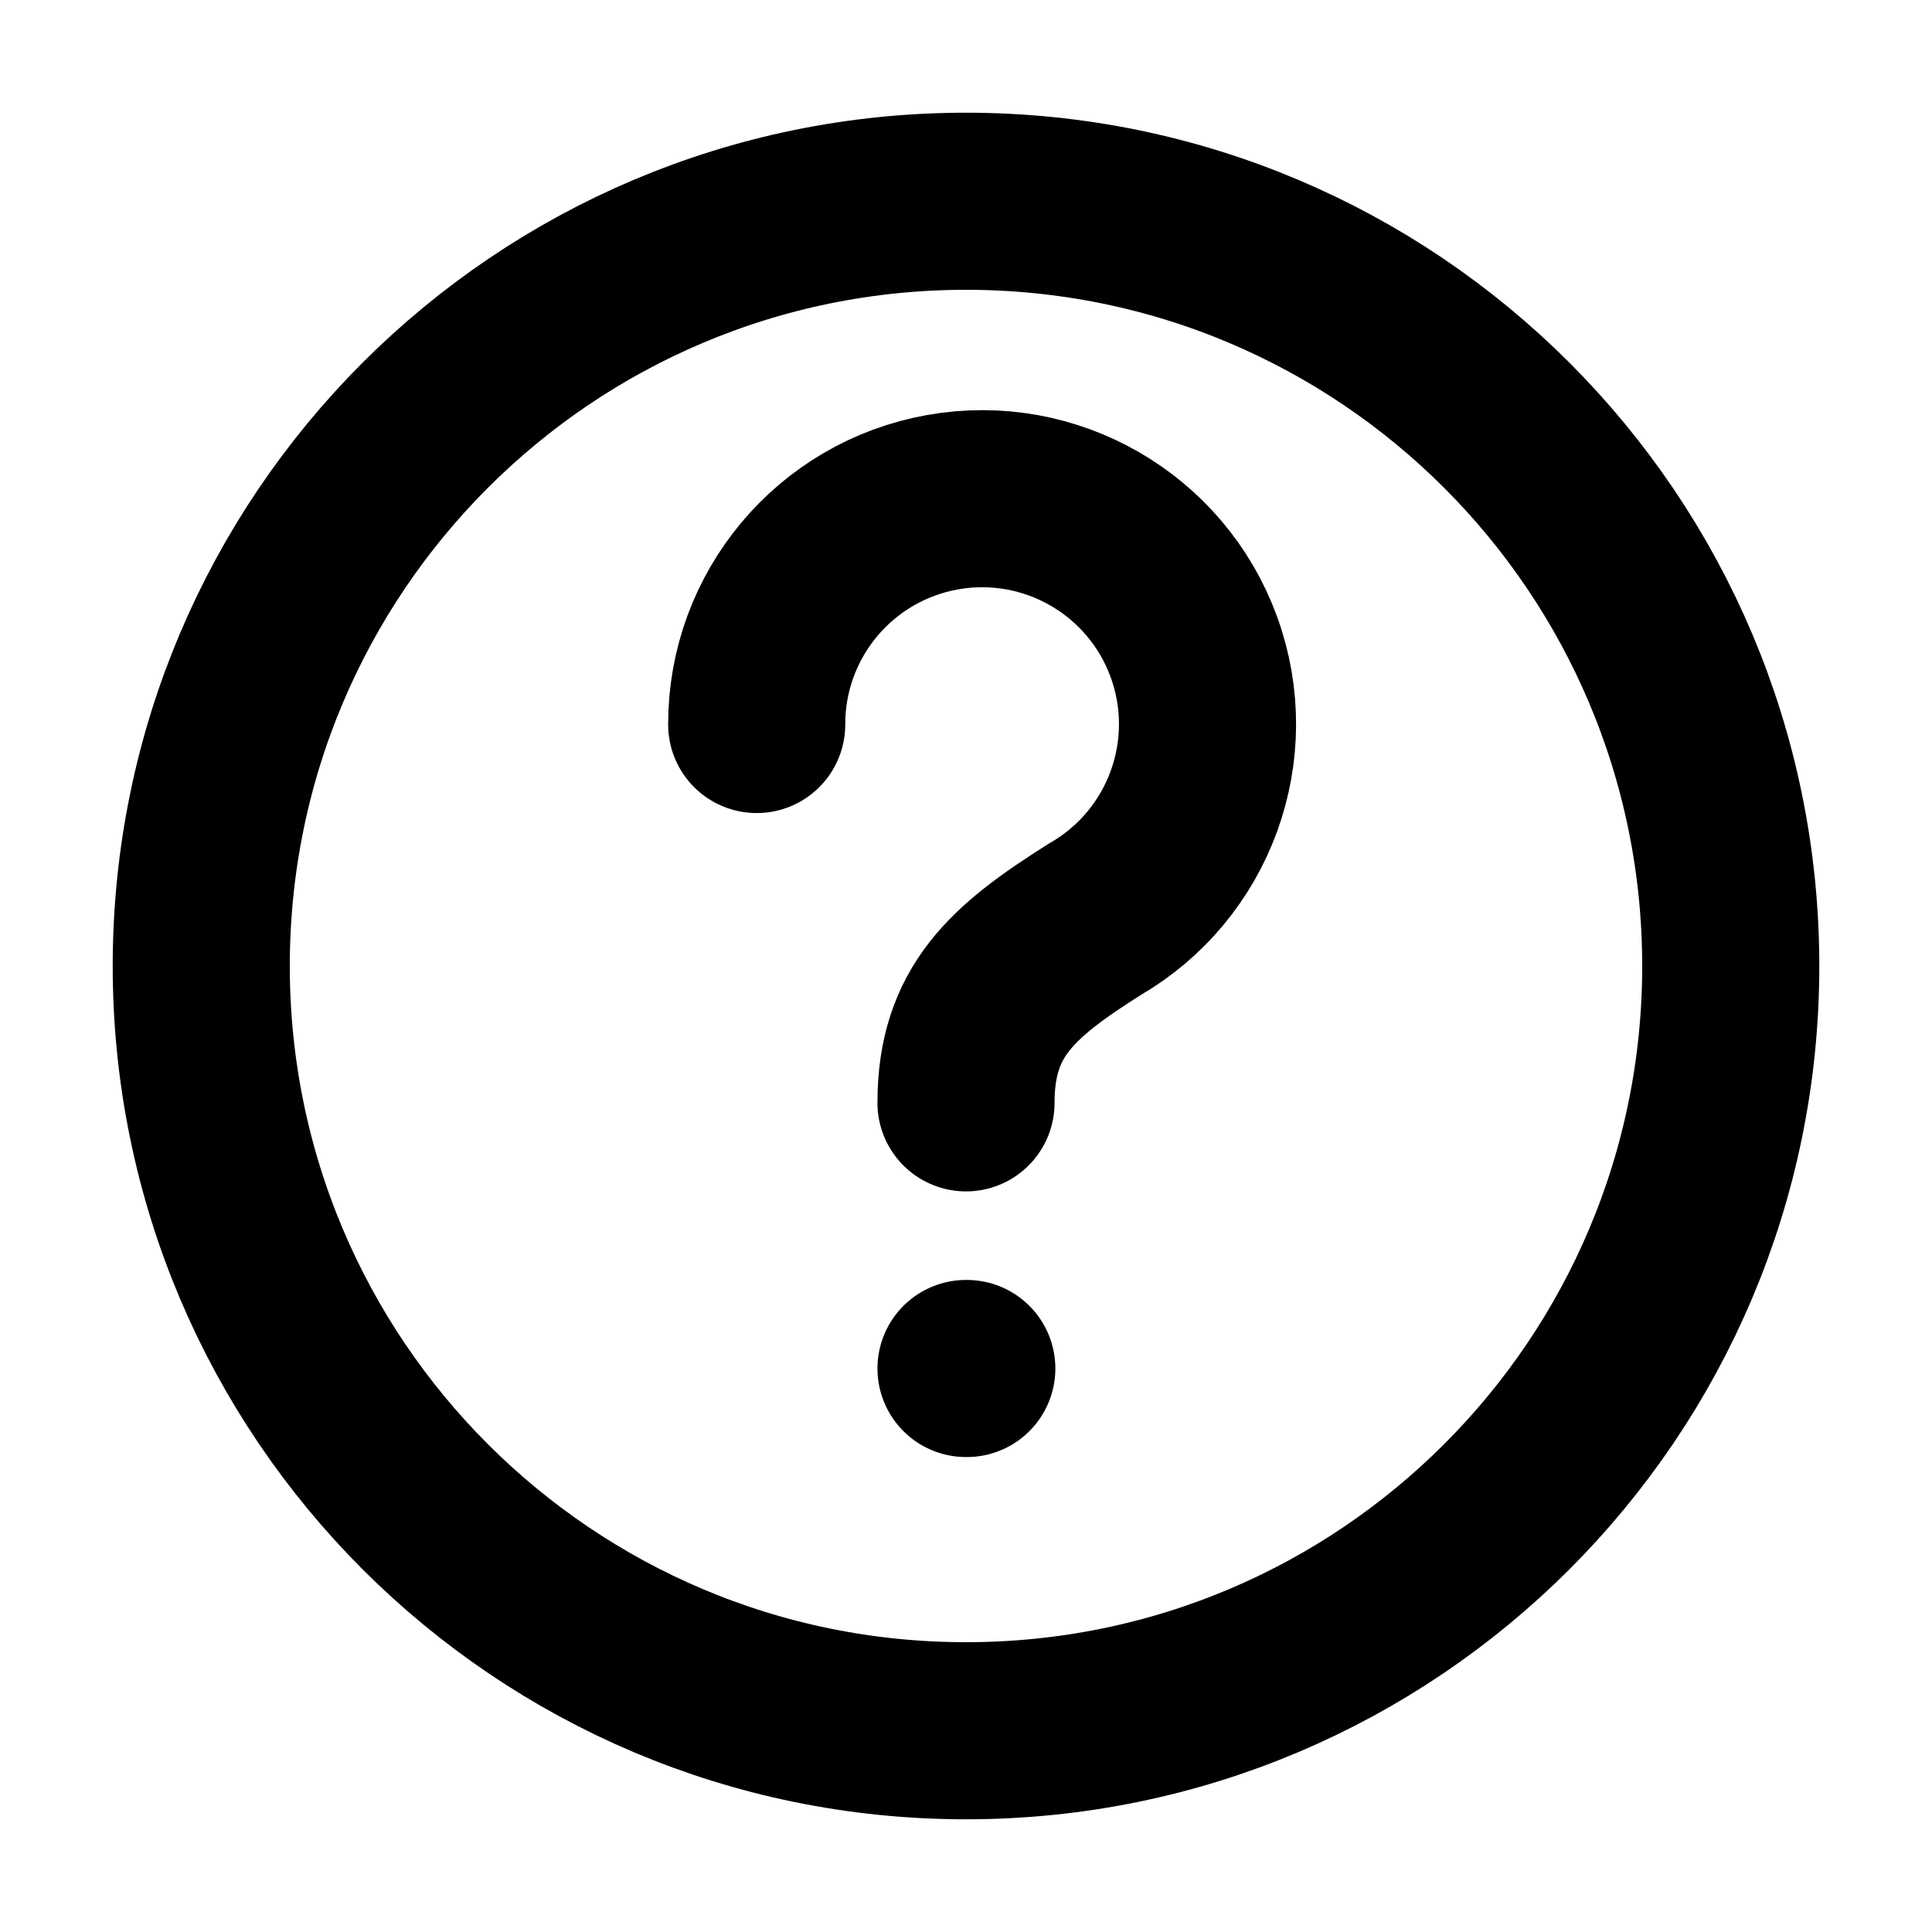
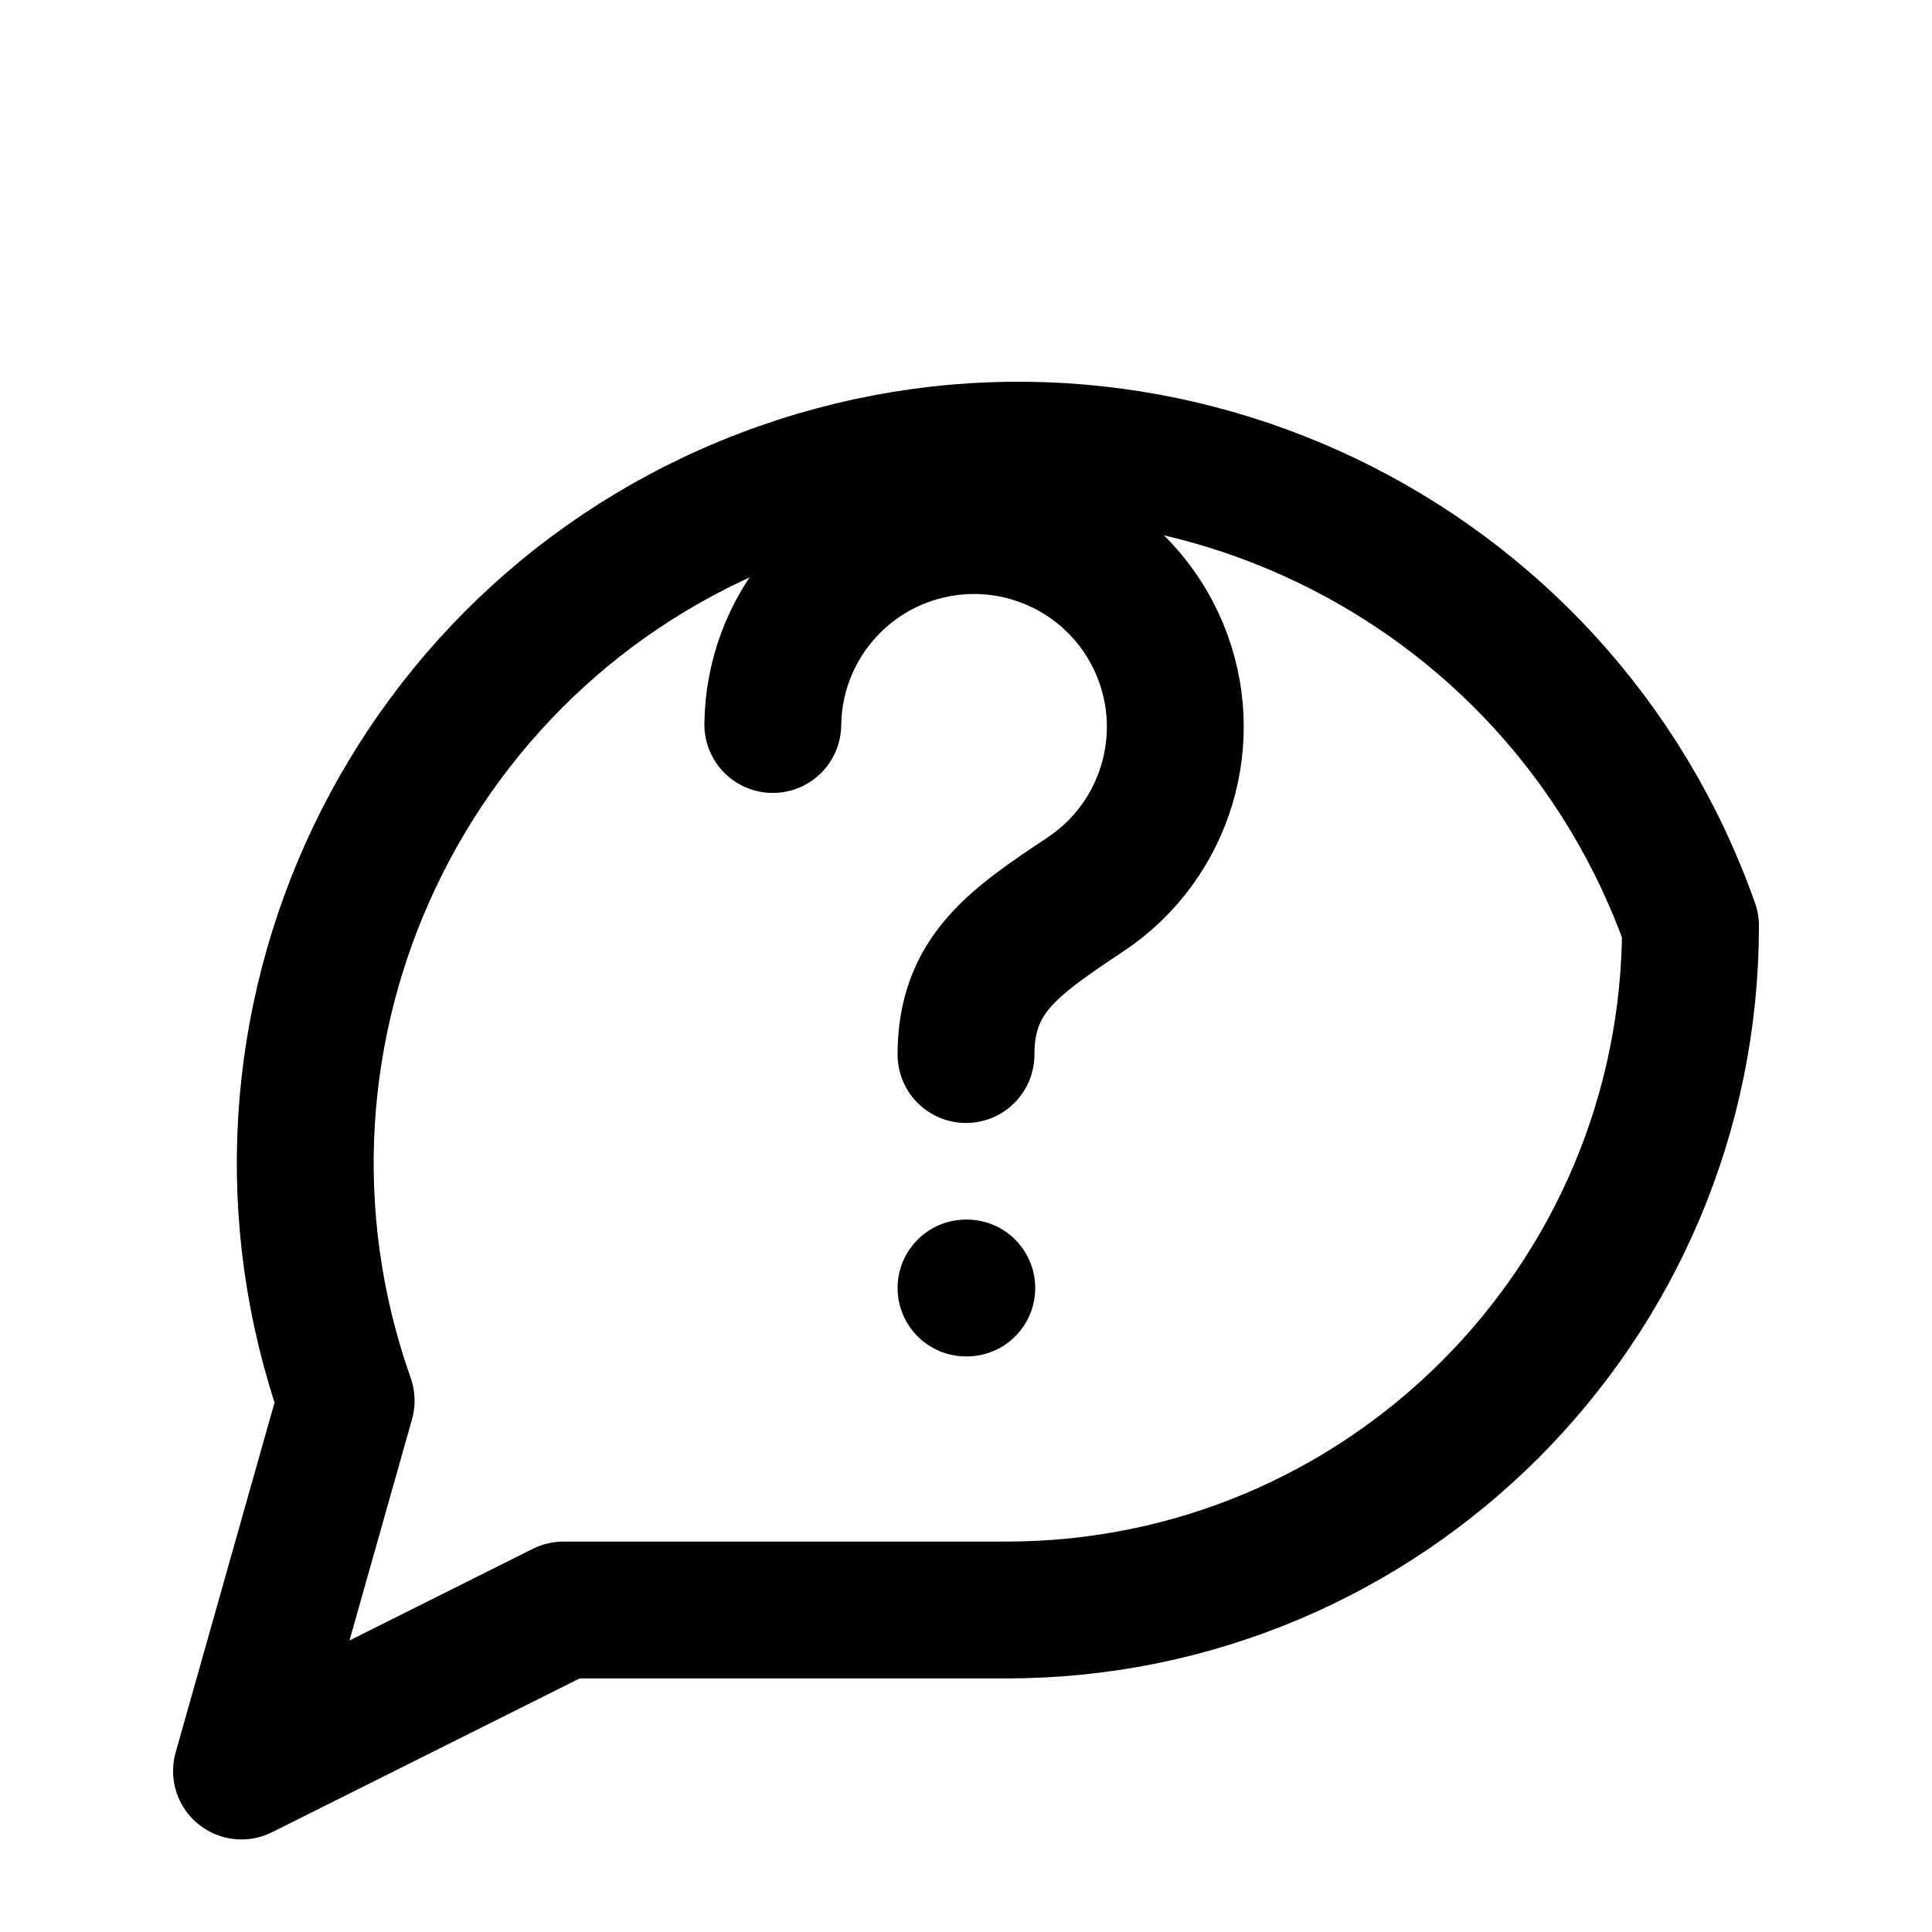
- <svg xmlns="http://www.w3.org/2000/svg" viewBox="0 0 24 24" fill="none" stroke="currentColor" stroke-width="2.2" stroke-linecap="round" stroke-linejoin="round">
-   <circle cx="12" cy="12" r="9.5" />
-   <path d="M9.4 9a2.8 2.8 0 1 1 4.2 2.42c-1.03.65-1.6 1.15-1.6 2.28" />
-   <path d="M12 17h.01" />
+ <svg xmlns="http://www.w3.org/2000/svg" viewBox="0 0 24 24" fill="none" stroke="currentColor" stroke-width="1.7" stroke-linecap="round" stroke-linejoin="round">
+   <path d="M21 11.5a8.5 8.5 0 0 1-8.5 8.5H7l-4 2 1.3-4.6A8.5 8.5 0 1 1 21 11.5" />
+   <path d="M9.6 9a2.5 2.5 0 1 1 3.9 2.1c-.9.6-1.5 1-1.5 2" />
+   <path d="M12 16h.01" />
</svg>
